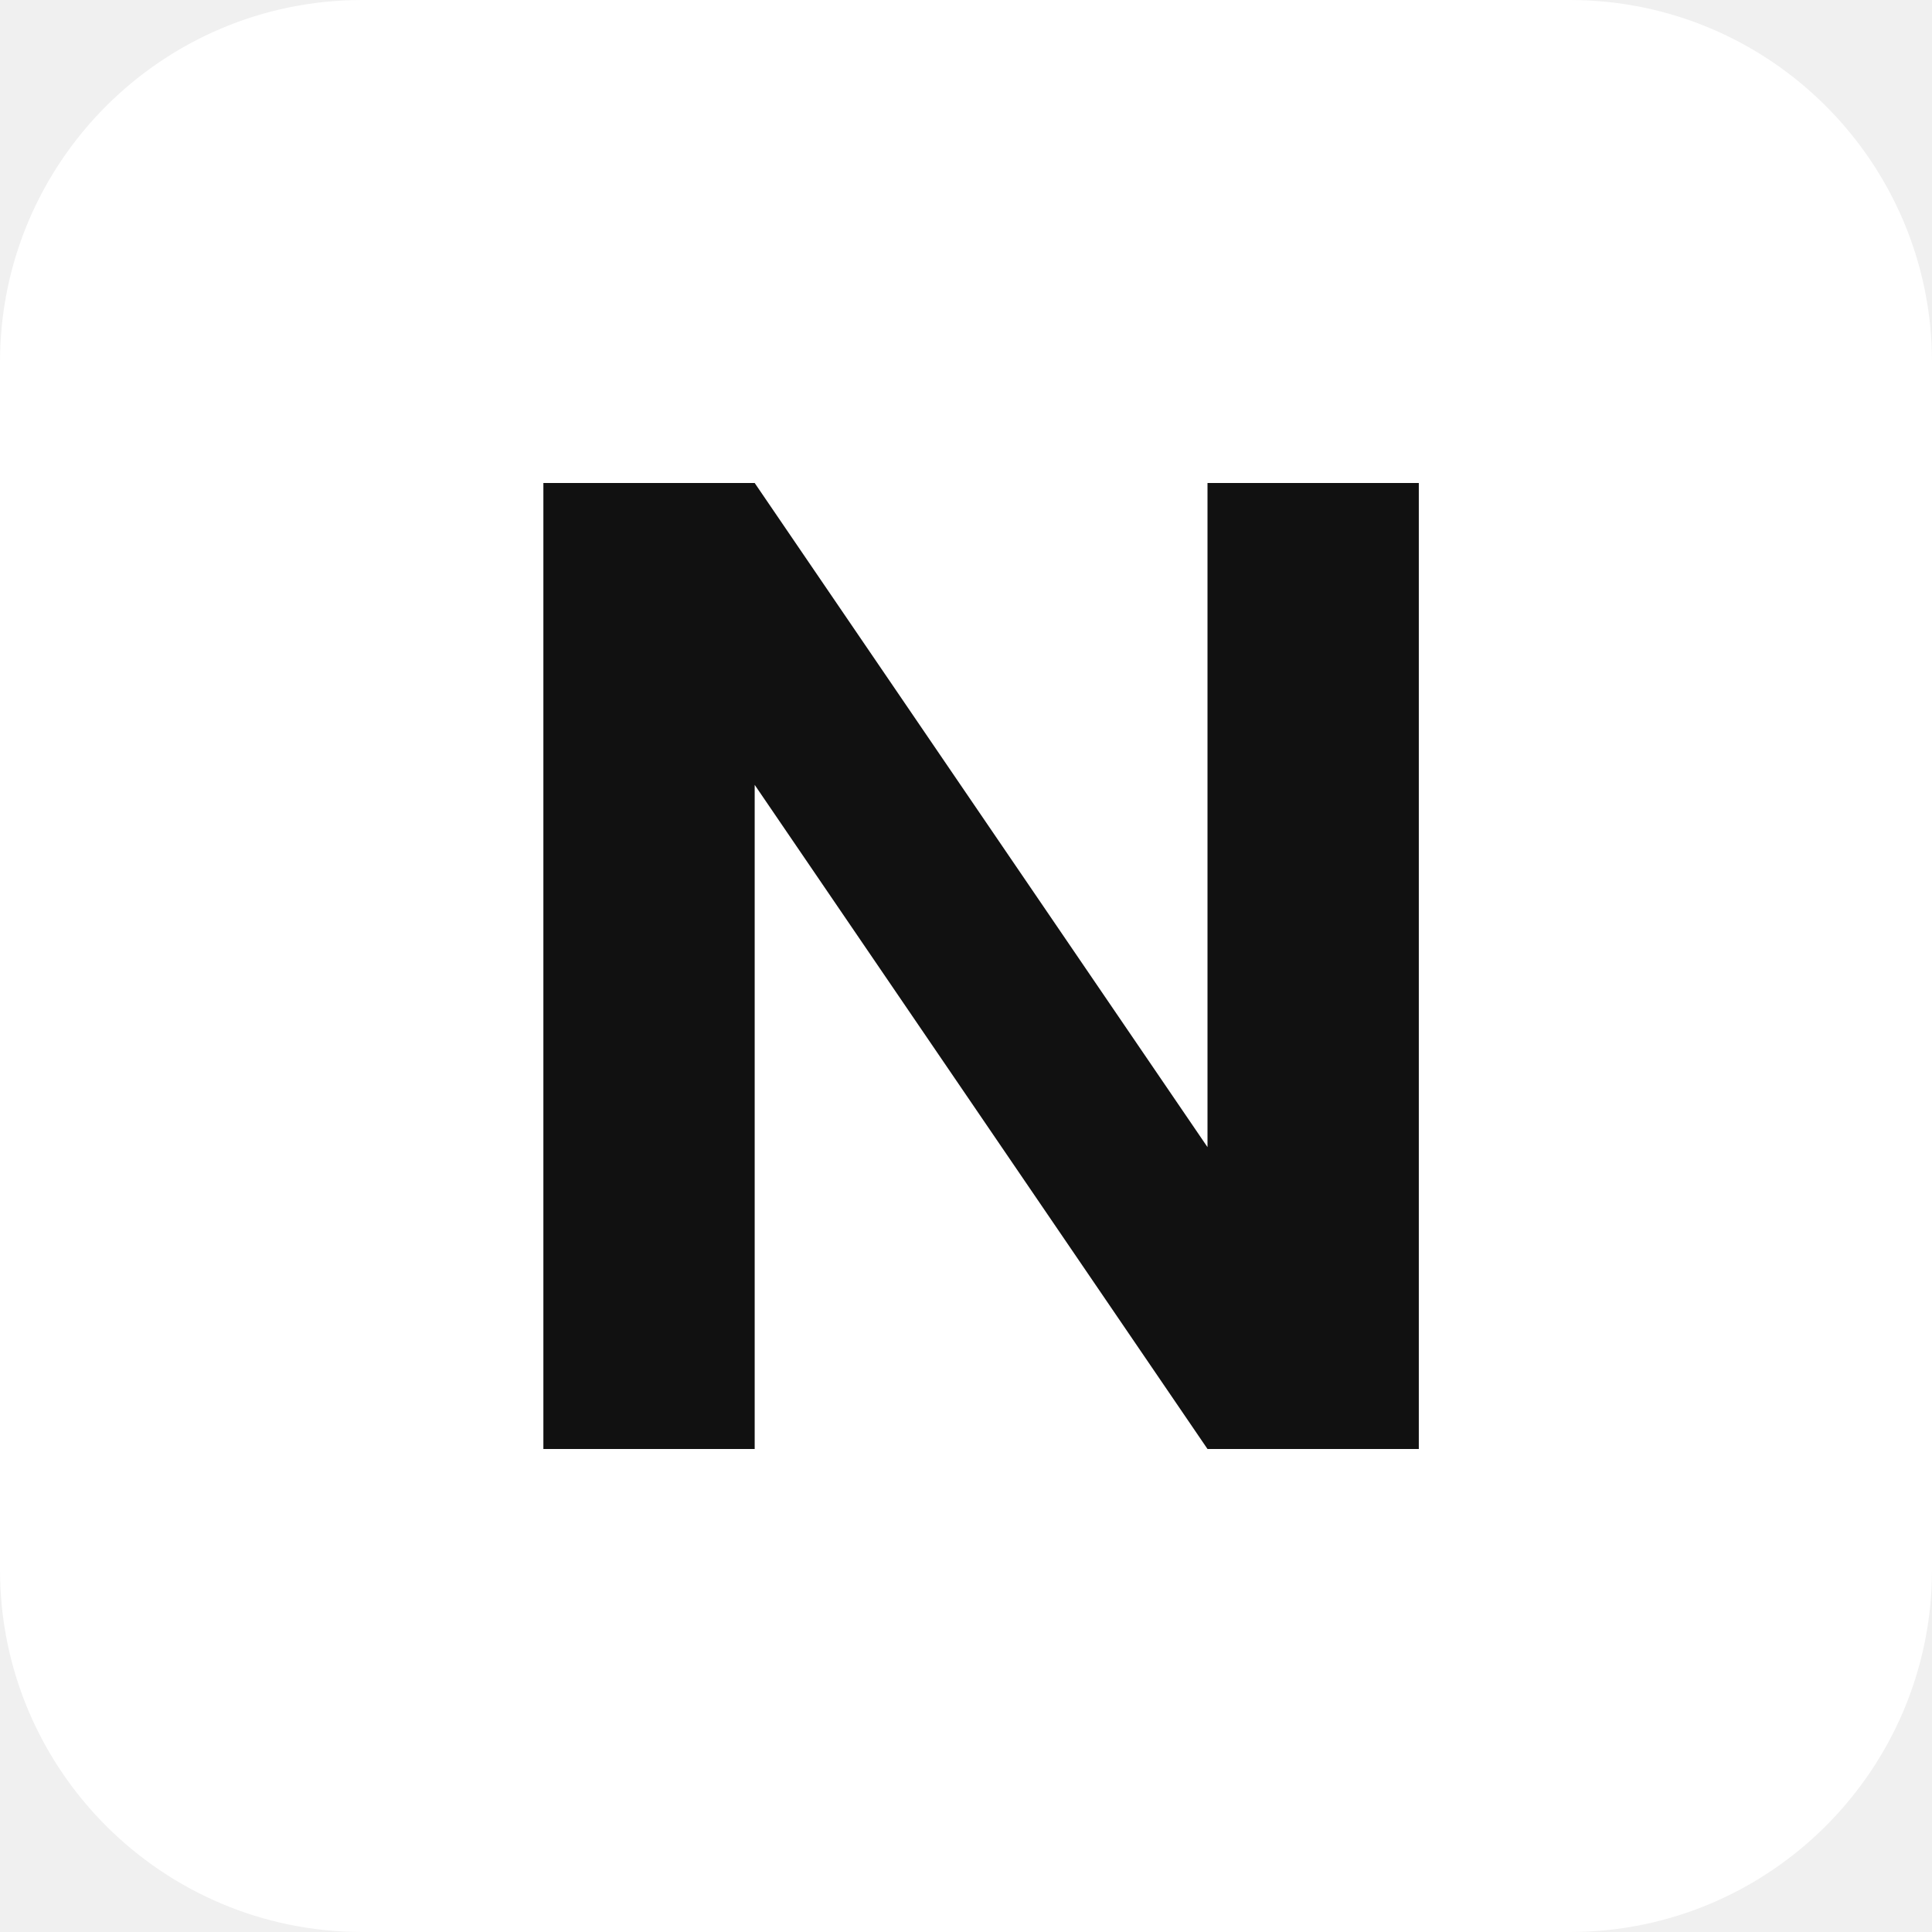
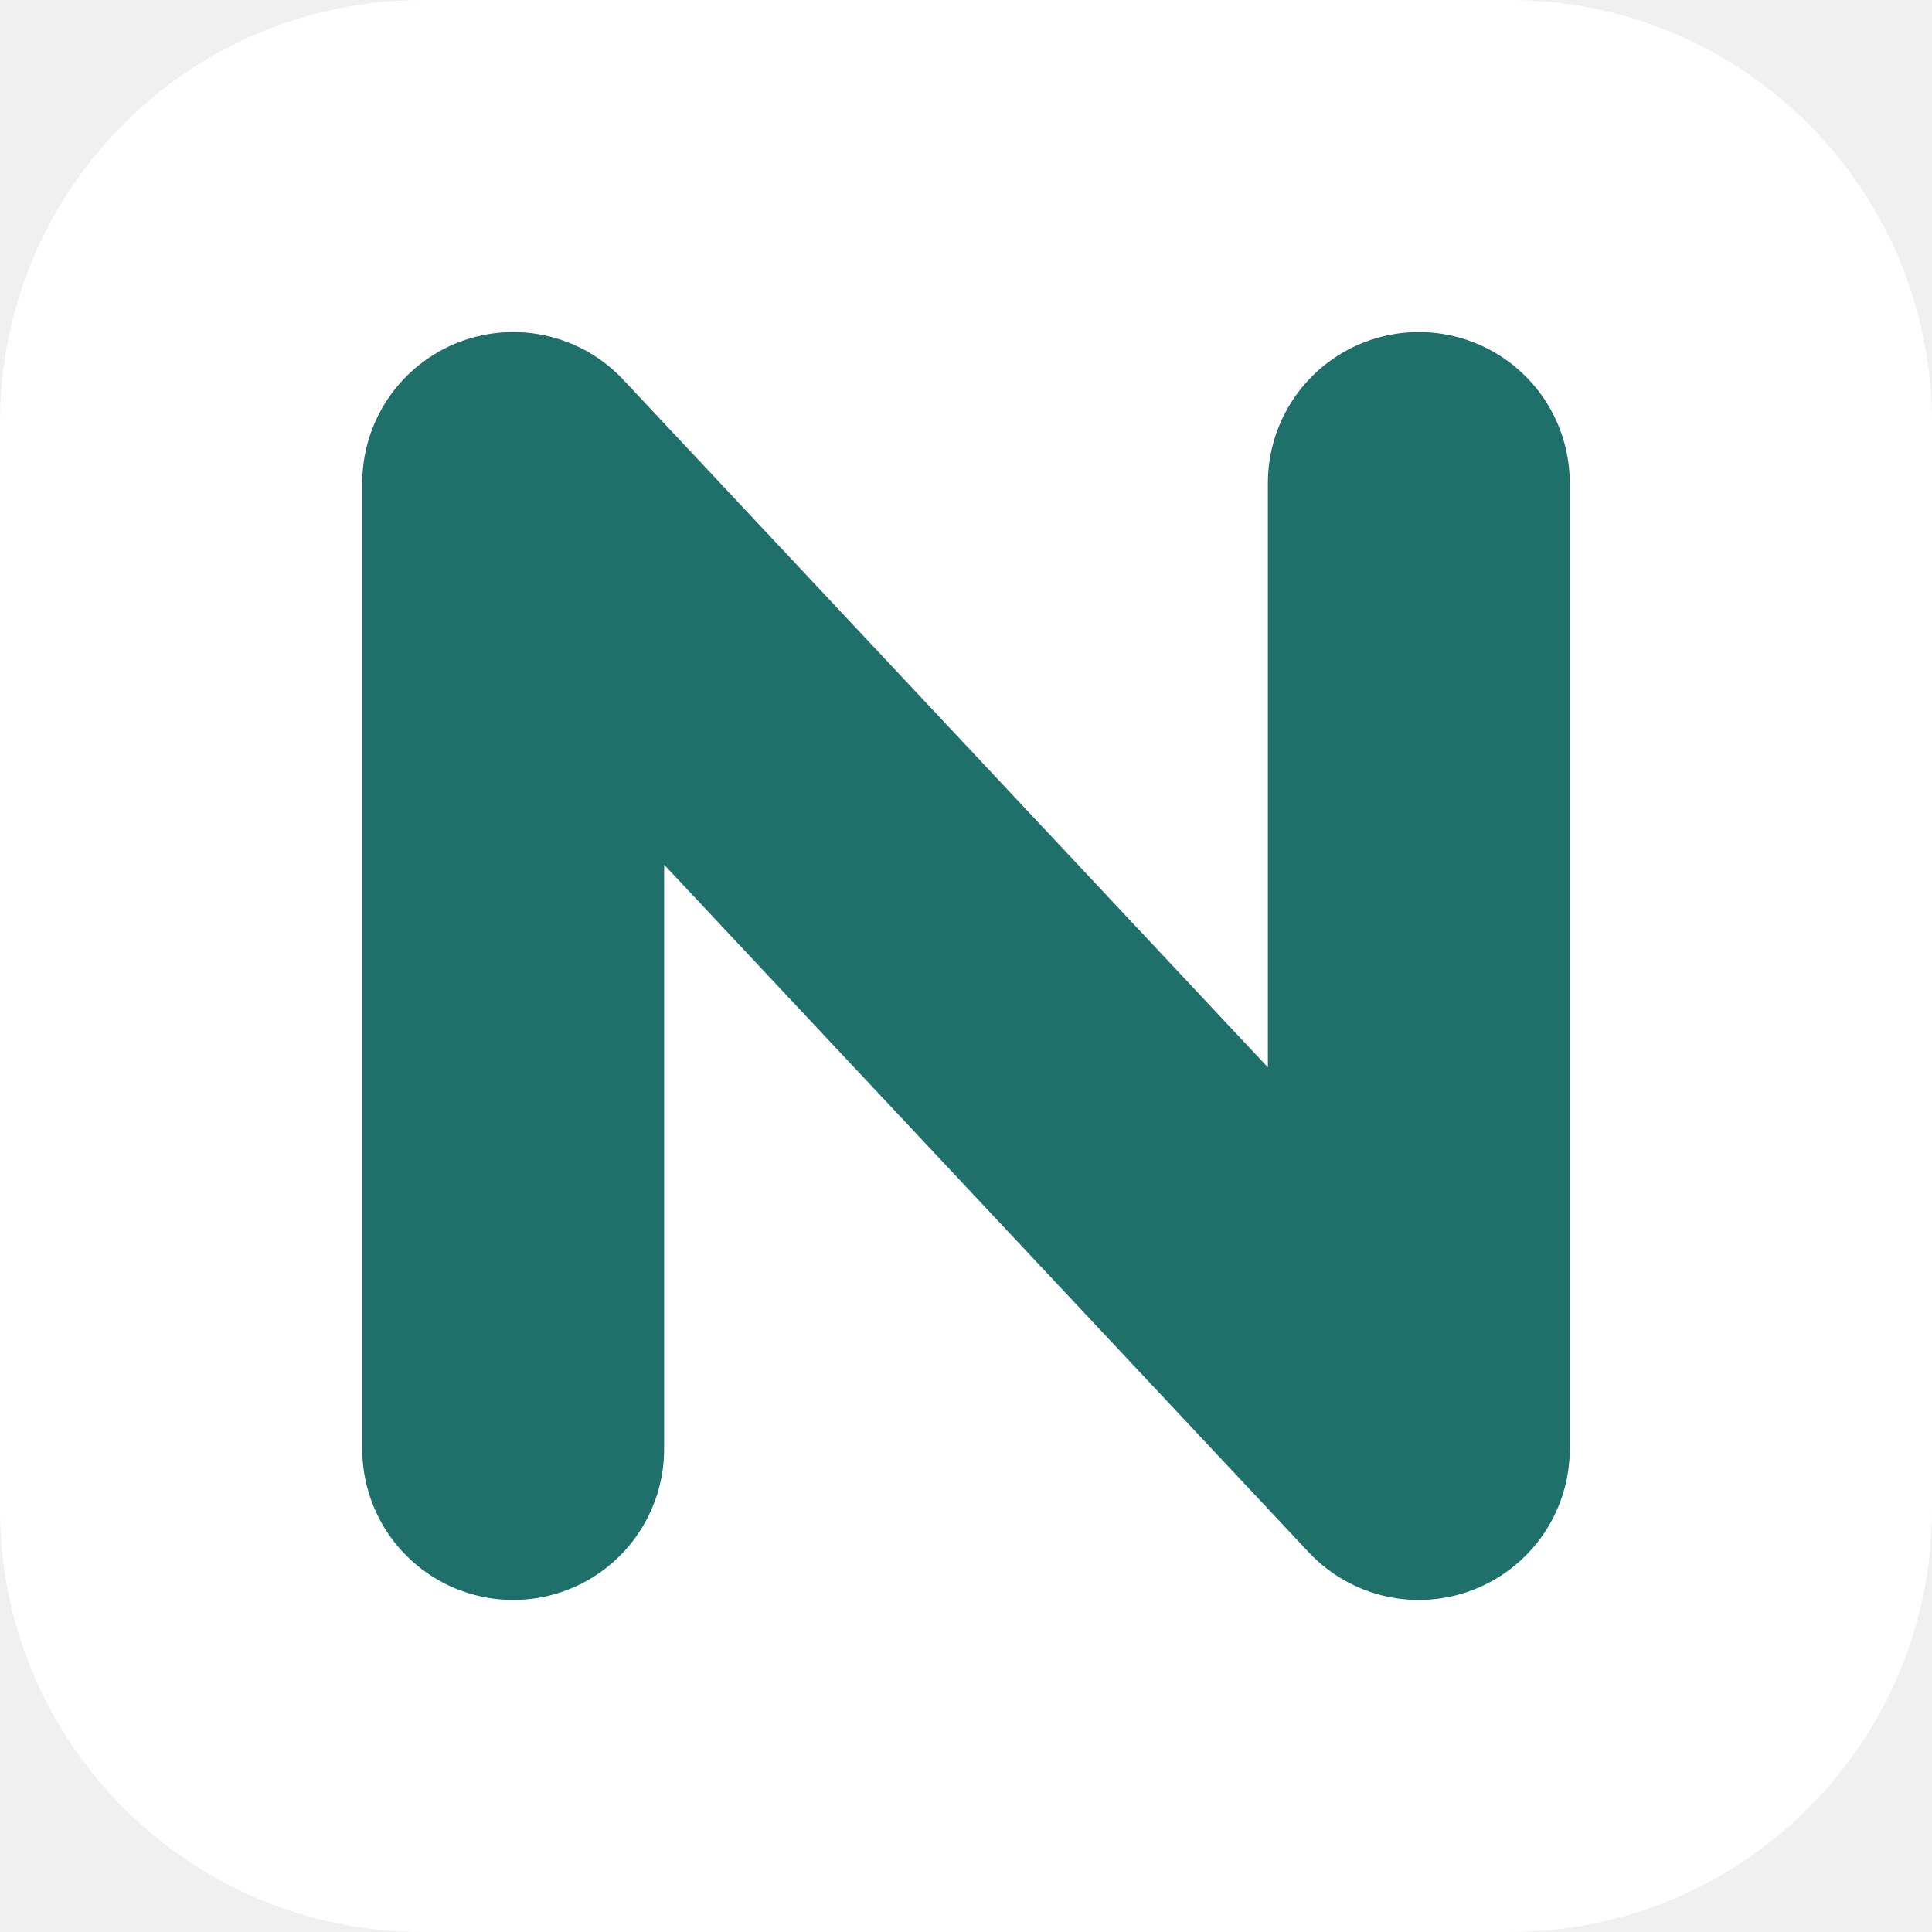
<svg xmlns="http://www.w3.org/2000/svg" viewBox="0 0 64 64">
-   <rect width="64" height="64" rx="12" fill="#ffffff" />
-   <g fill="#111111">
-     <path d="M18 48 L18 16 L25 16 L40 38 L40 16 L47 16 L47 48 L40 48 L25 26 L25 48 Z" />
-   </g>
+   <rect width="64" height="64" rx="14" fill="#ffffff" />
+   <path d="M17 48 L17 16 L47 48 L47 16" fill="none" stroke="#1f6f6b" stroke-width="10" stroke-linecap="round" stroke-linejoin="round" />
</svg>
